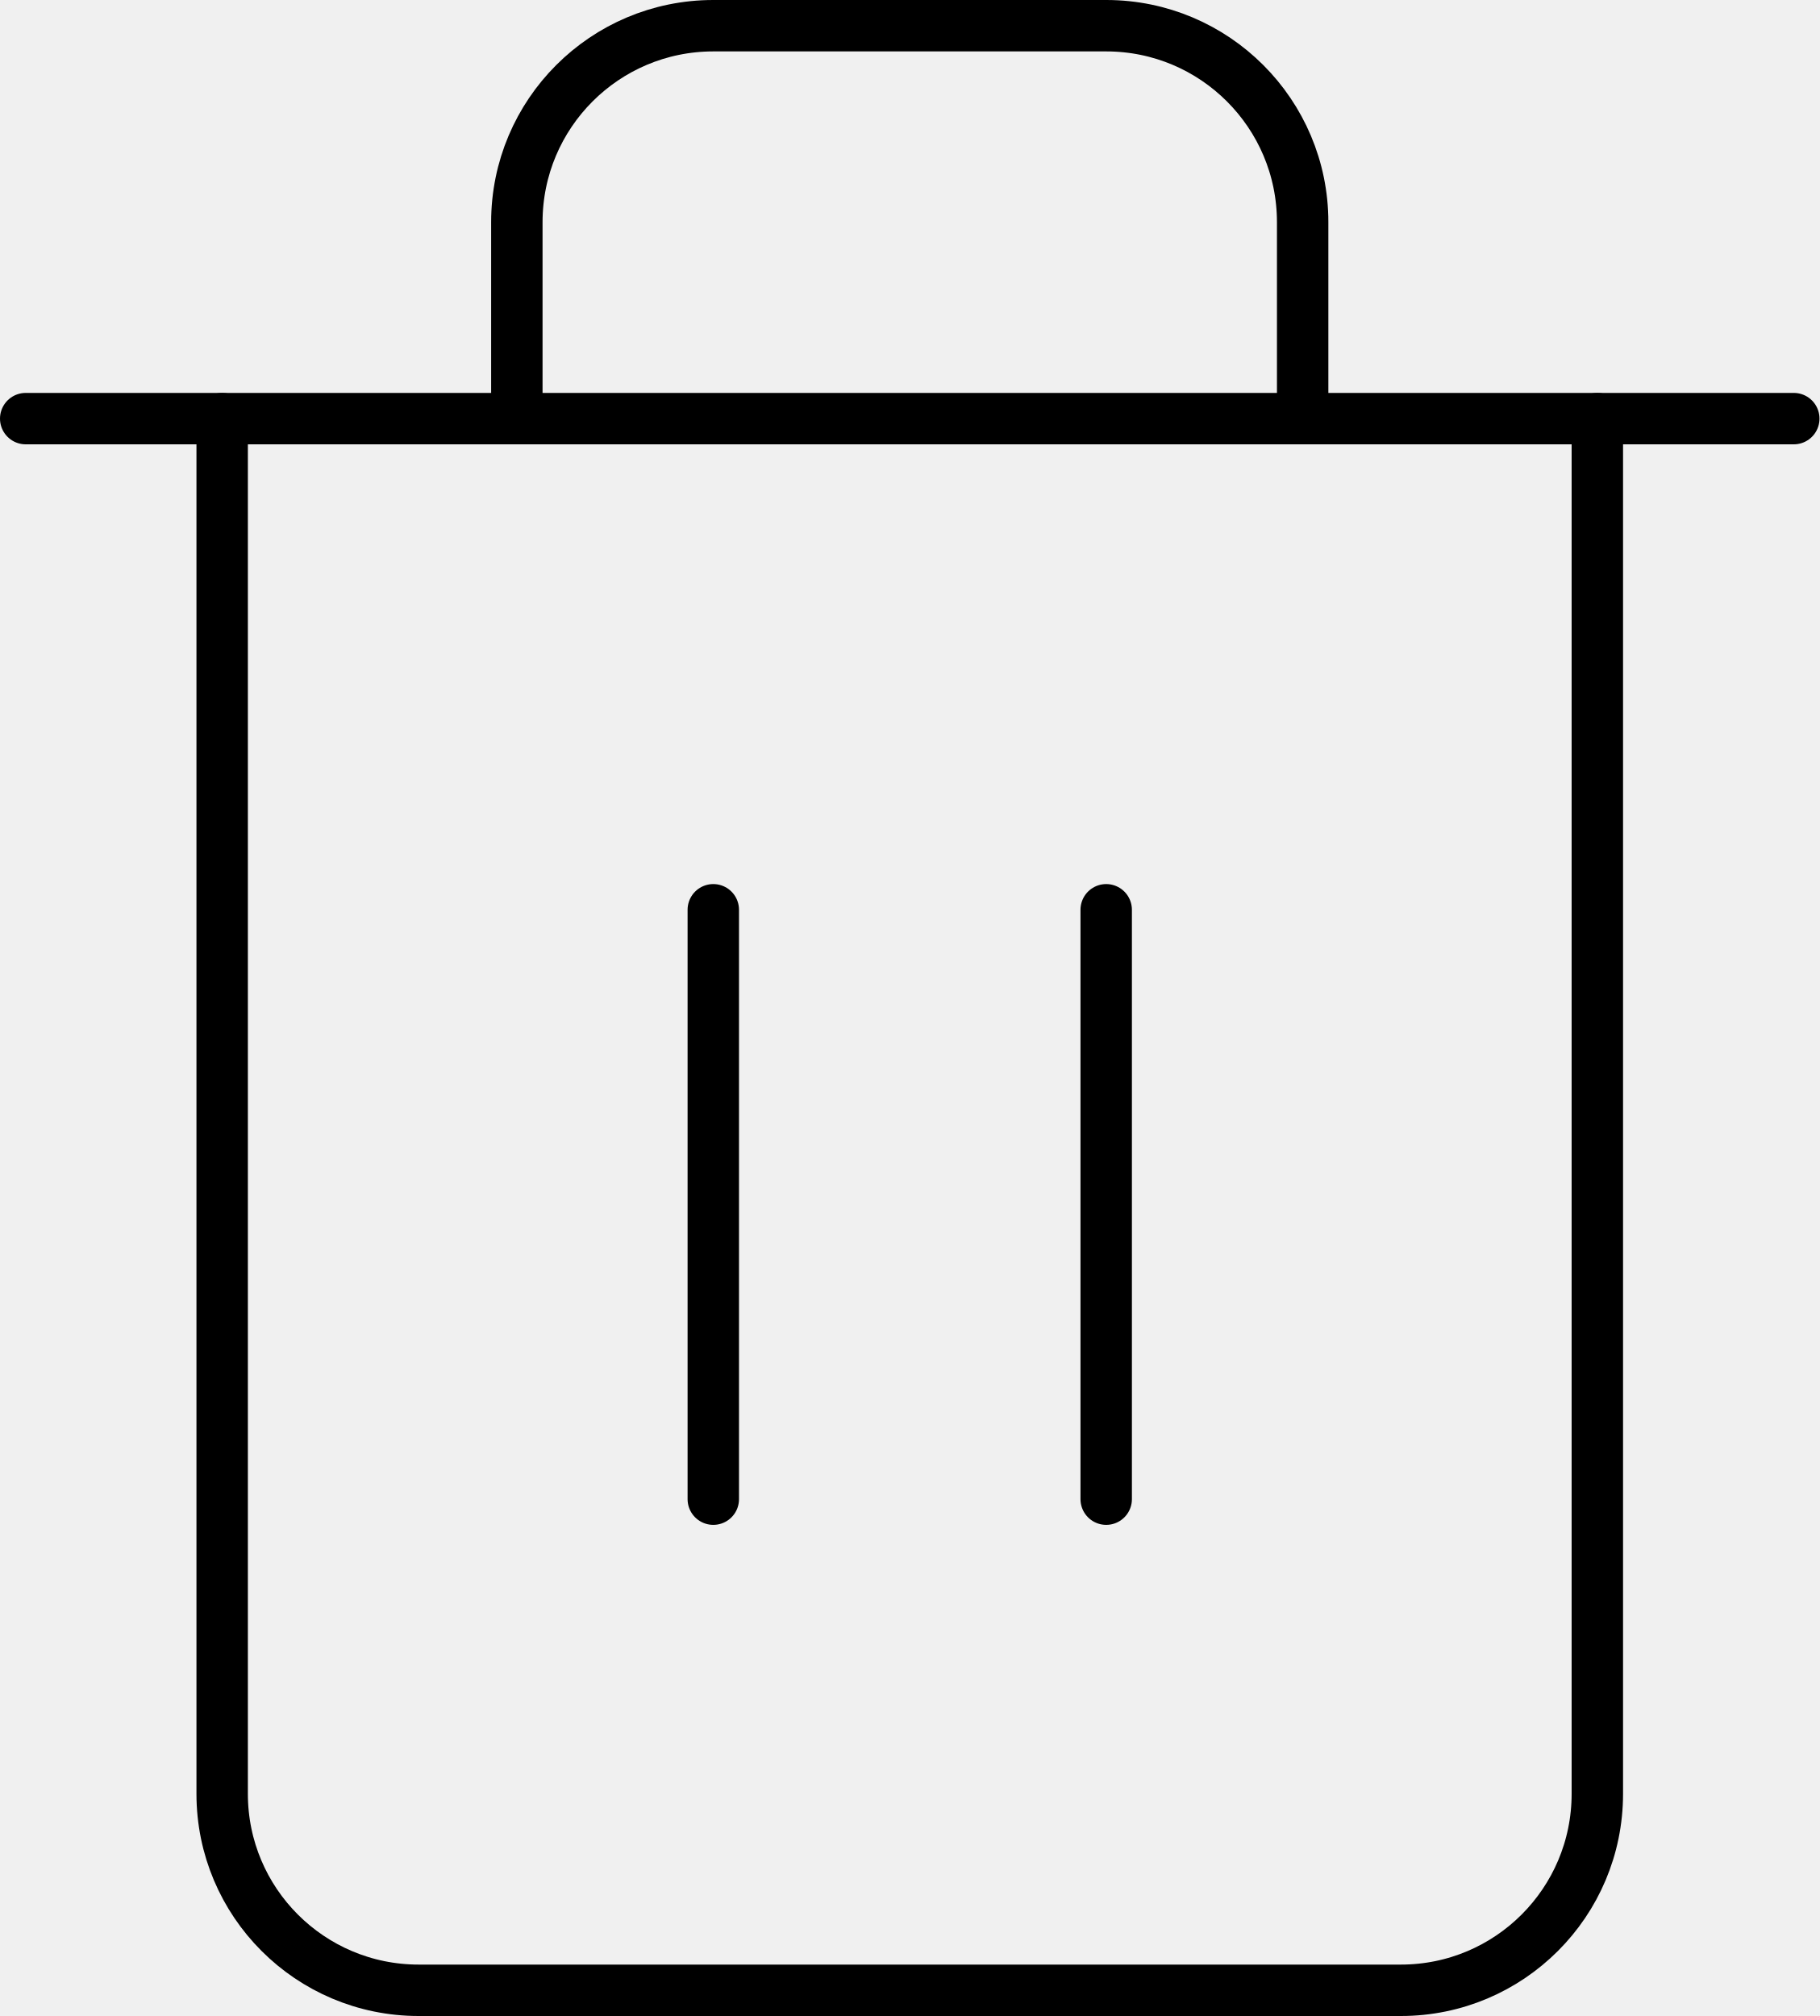
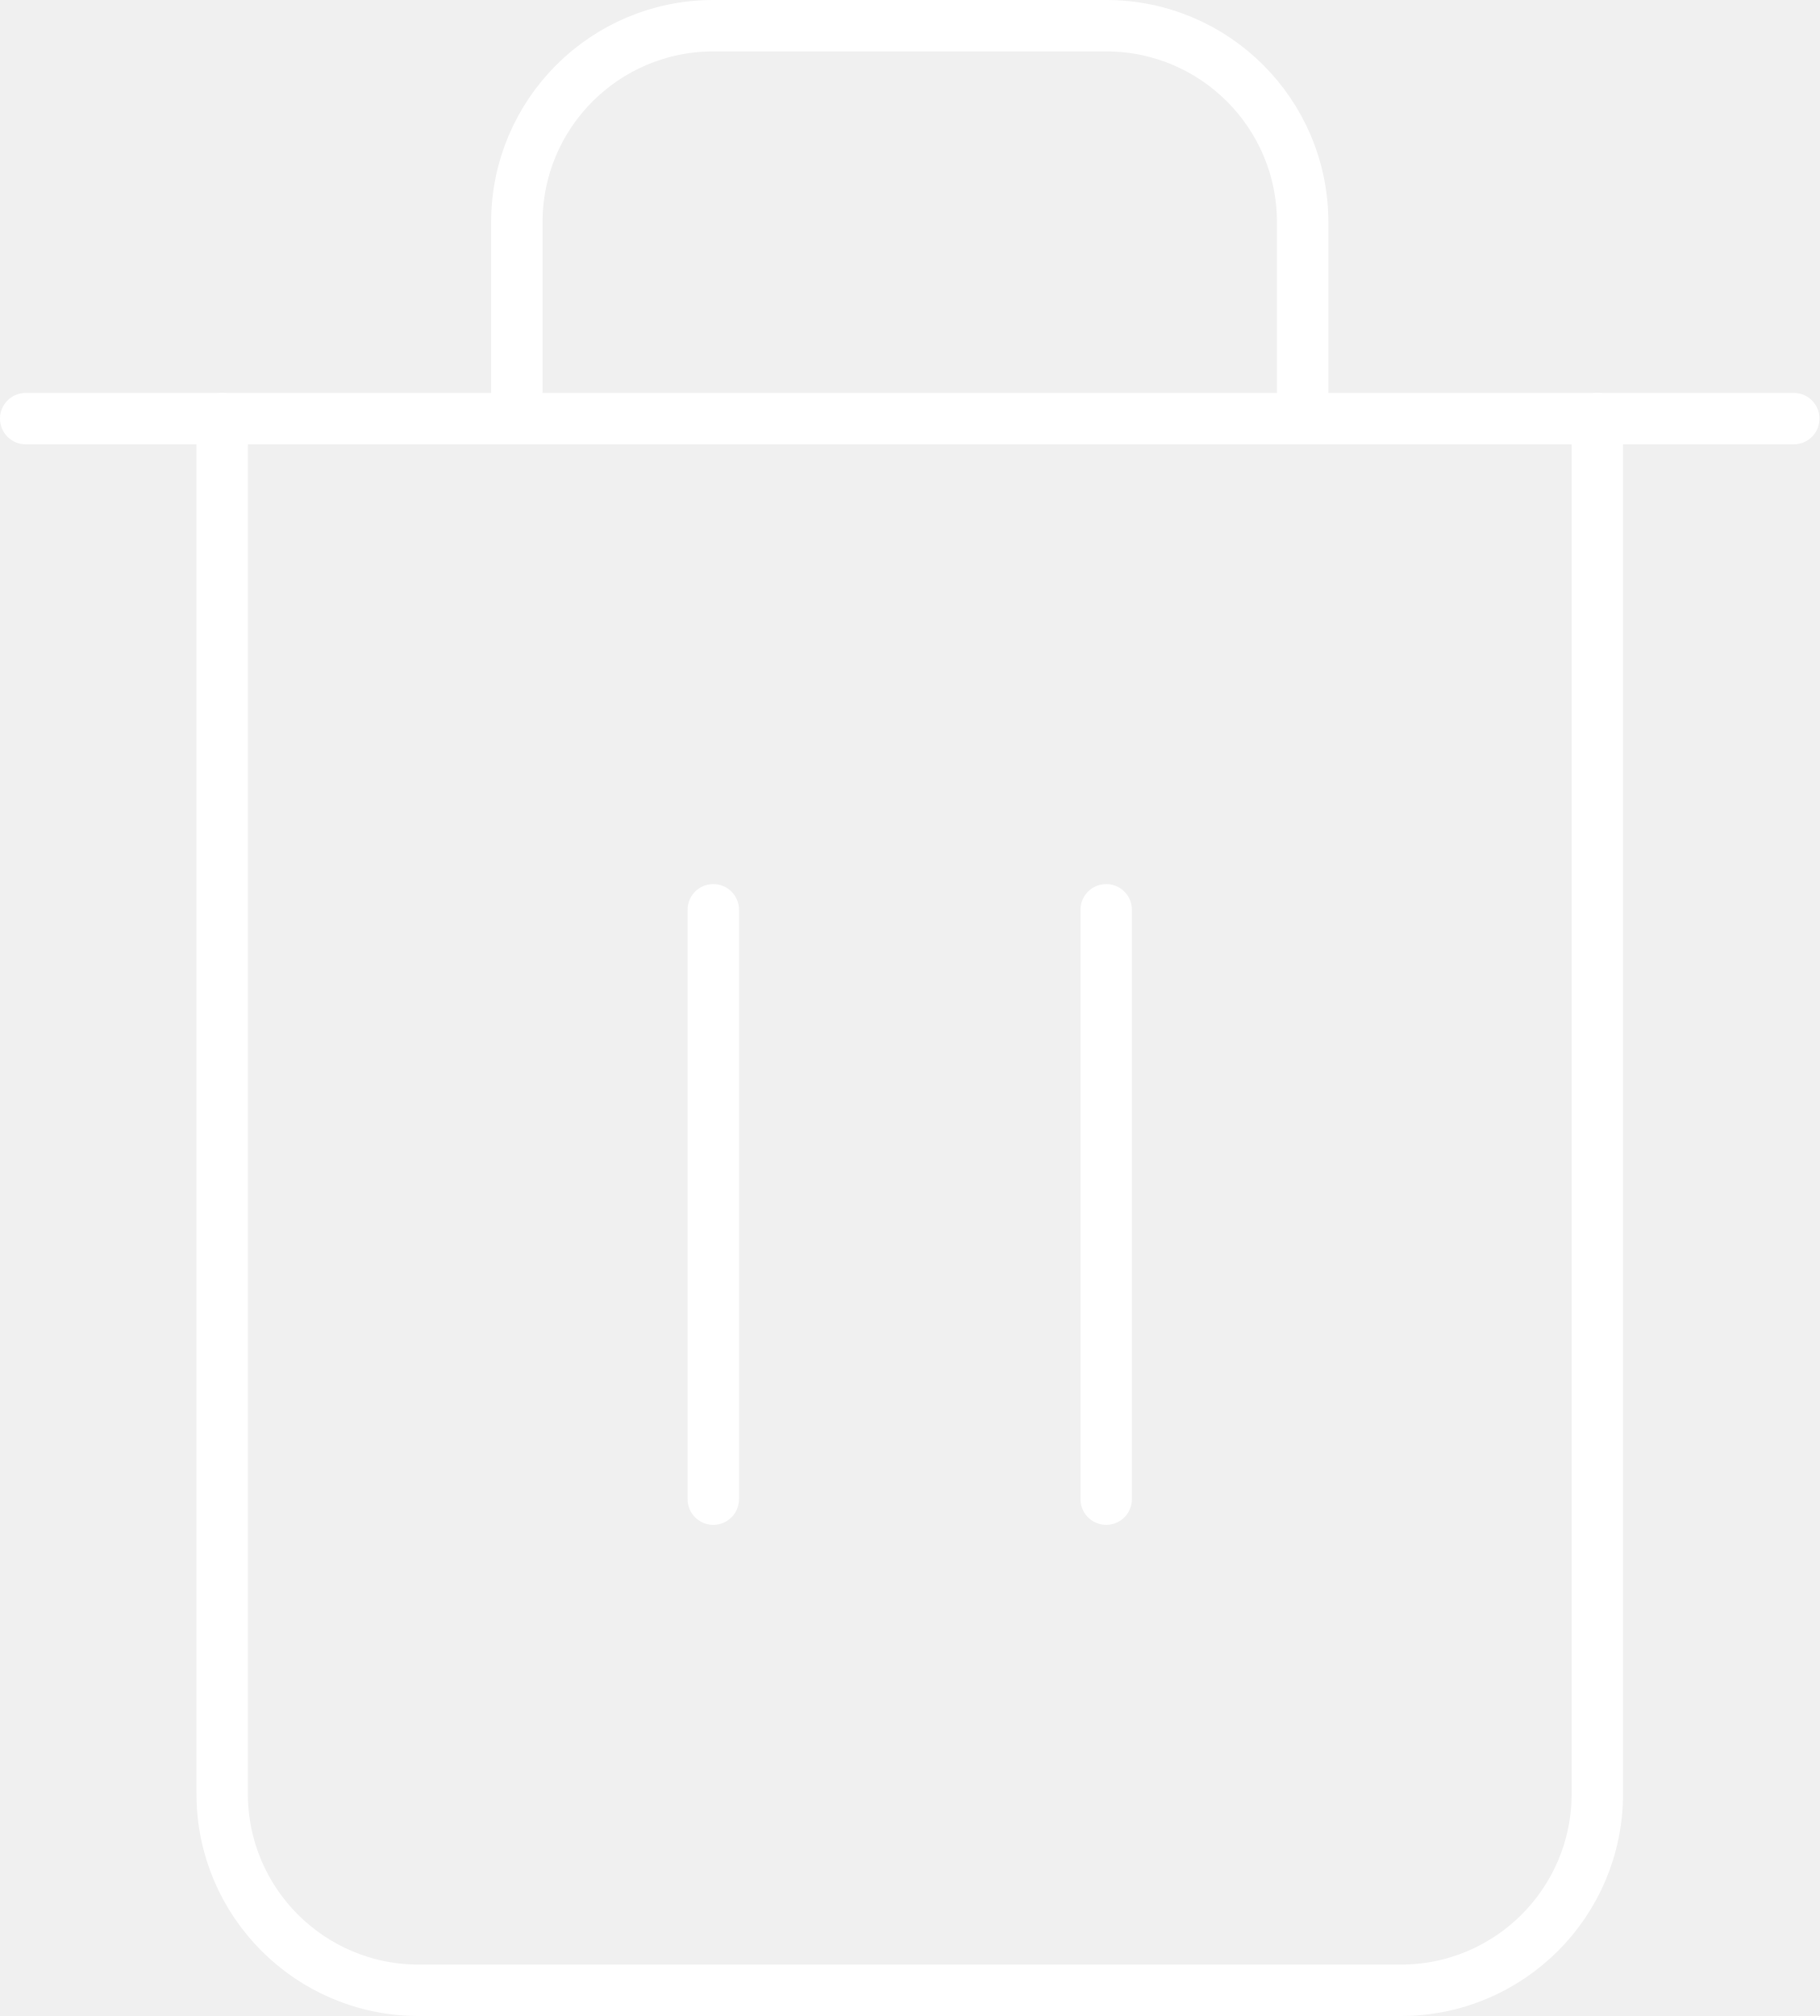
<svg xmlns="http://www.w3.org/2000/svg" width="106.163" height="117.626" viewBox="0 0 106.163 117.626">
  <g id="Icon_feather-trash-2" data-name="Icon feather-trash-2" transform="translate(-3 -1.5)">
-     <path id="Pfad_5" data-name="Pfad 5" d="M4.5,9H107.663" transform="translate(0 16.925)" fill="none" stroke="#000" stroke-linecap="round" stroke-linejoin="round" stroke-width="3" />
-     <path id="Pfad_6" data-name="Pfad 6" d="M87.738,25.925v80.238a11.463,11.463,0,0,1-11.463,11.463H18.963A11.463,11.463,0,0,1,7.5,106.163V25.925m17.194,0V14.463A11.463,11.463,0,0,1,36.156,3H59.082A11.463,11.463,0,0,1,70.544,14.463V25.925" transform="translate(8.463 0)" fill="none" stroke="#000" stroke-linecap="round" stroke-linejoin="round" stroke-width="3" />
-     <path id="Pfad_7" data-name="Pfad 7" d="M15,16.5V50.888" transform="translate(29.619 38.082)" fill="none" stroke="#000" stroke-linecap="round" stroke-linejoin="round" stroke-width="3" />
-     <path id="Pfad_8" data-name="Pfad 8" d="M21,16.5V50.888" transform="translate(46.544 38.082)" fill="none" stroke="#000" stroke-linecap="round" stroke-linejoin="round" stroke-width="3" />
+     <path id="Pfad_5" data-name="Pfad 5" d="M4.5,9H107.663" transform="translate(0 16.925)" fill="none" stroke="#fff" stroke-linecap="round" stroke-linejoin="round" stroke-width="3" />
+     <path id="Pfad_6" data-name="Pfad 6" d="M87.738,25.925v80.238a11.463,11.463,0,0,1-11.463,11.463H18.963A11.463,11.463,0,0,1,7.5,106.163V25.925m17.194,0V14.463A11.463,11.463,0,0,1,36.156,3H59.082A11.463,11.463,0,0,1,70.544,14.463V25.925" transform="translate(8.463 0)" fill="none" stroke="#fff" stroke-linecap="round" stroke-linejoin="round" stroke-width="3" />
+     <path id="Pfad_7" data-name="Pfad 7" d="M15,16.5V50.888" transform="translate(29.619 38.082)" fill="none" stroke="#fff" stroke-linecap="round" stroke-linejoin="round" stroke-width="3" />
+     <path id="Pfad_8" data-name="Pfad 8" d="M21,16.5V50.888" transform="translate(46.544 38.082)" fill="none" stroke="#fff" stroke-linecap="round" stroke-linejoin="round" stroke-width="3" />
  </g>
</svg>
